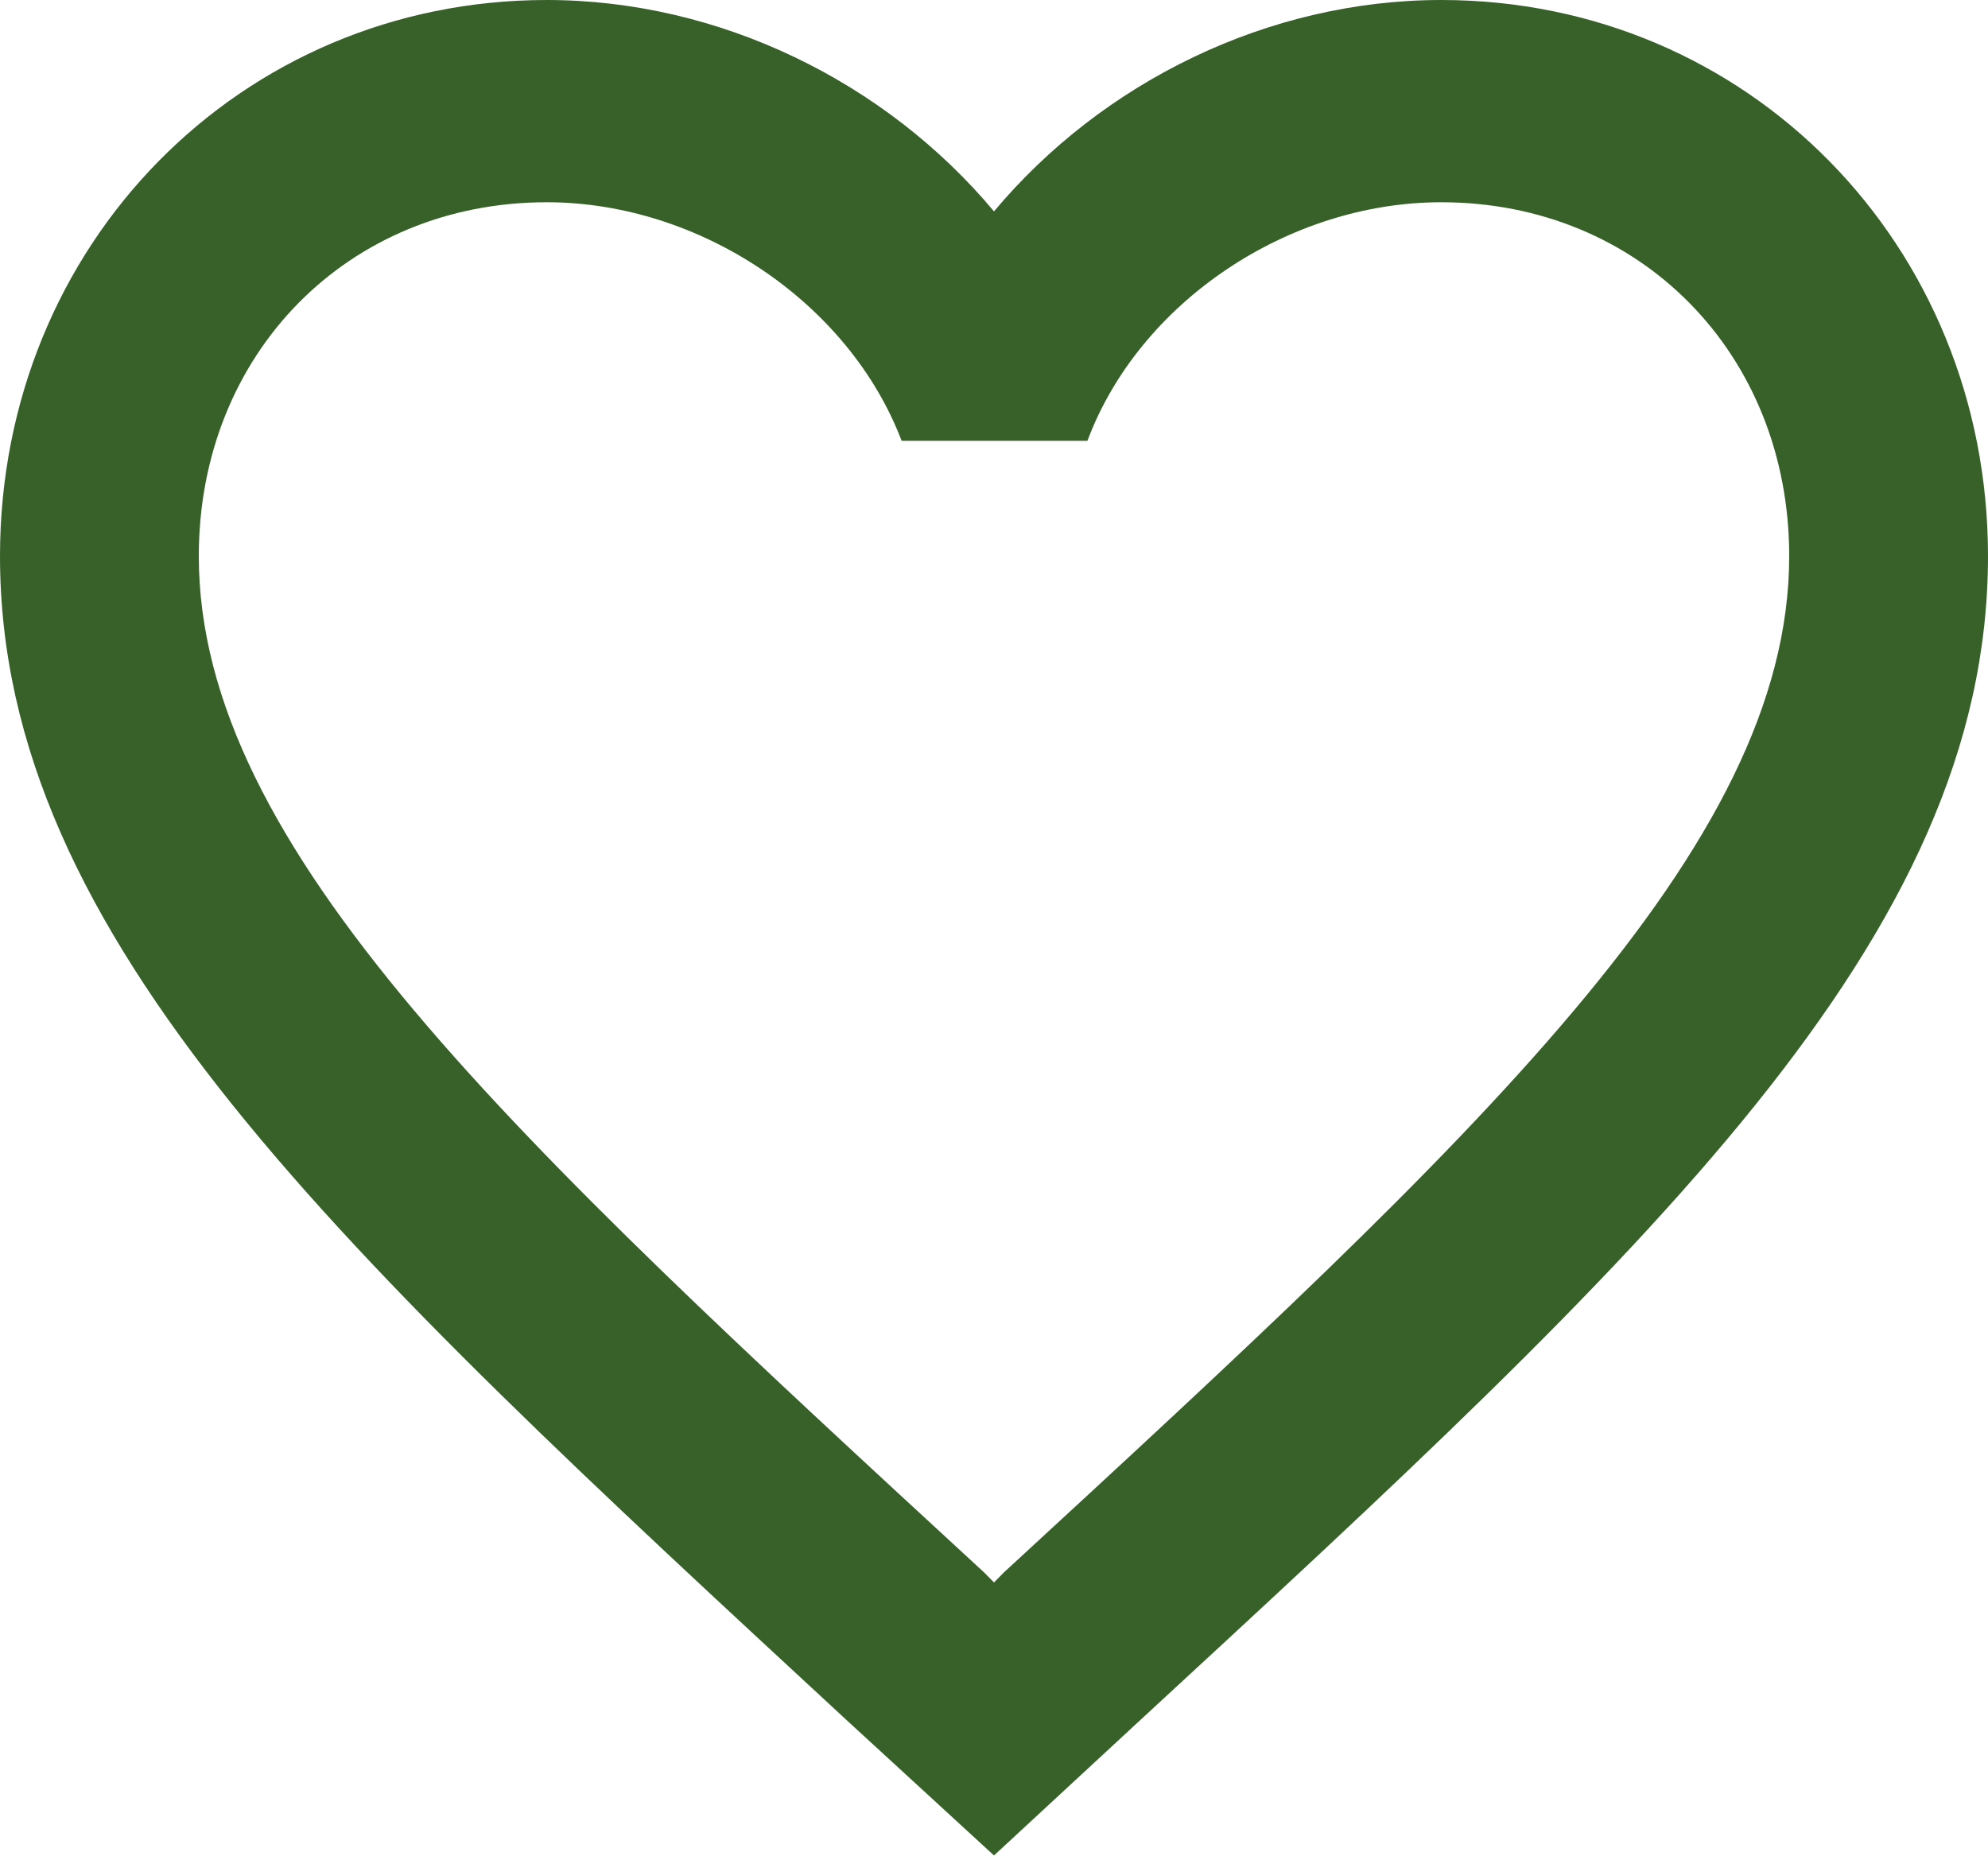
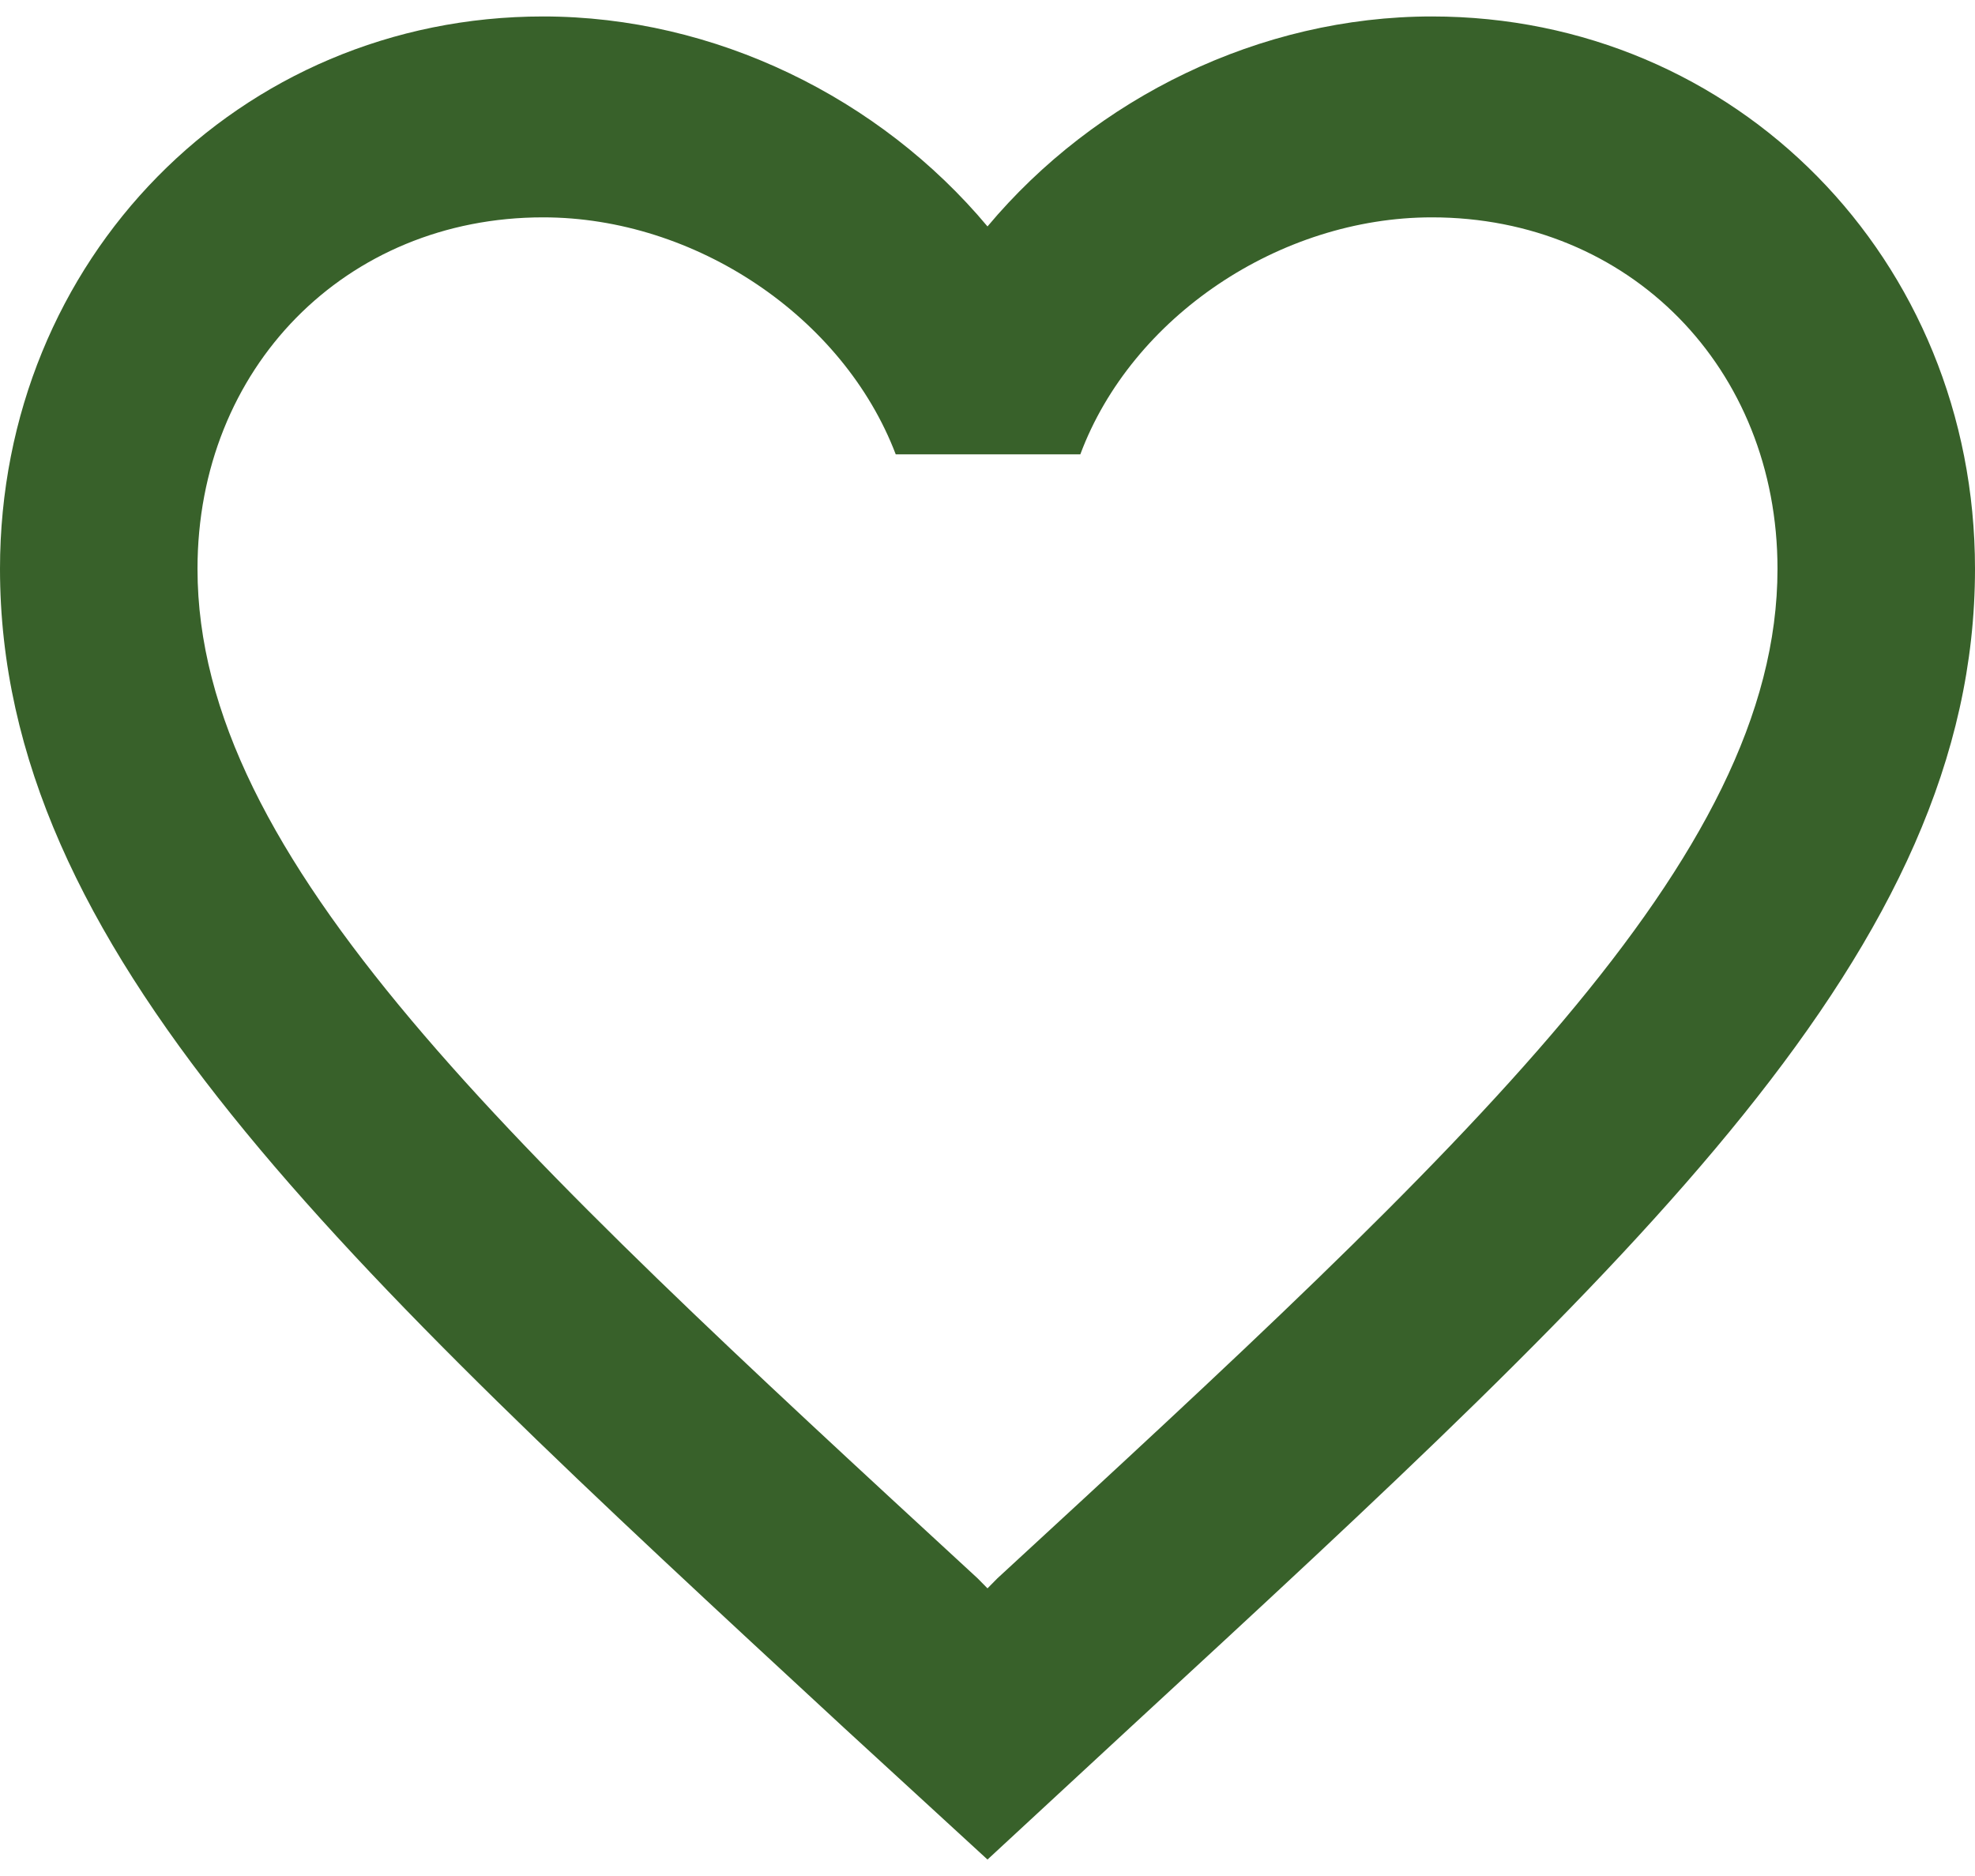
- <svg xmlns="http://www.w3.org/2000/svg" width="15" height="14" viewBox="0 0 15 14" fill="none">
+ <svg xmlns="http://www.w3.org/2000/svg" width="20px" height="19px" viewBox="0 0 15 14" fill="none">
  <path d="M10.875 0C9.57 0 8.318 0.618 7.5 1.595C6.683 0.618 5.43 0 4.125 0C1.815 0 0 1.846 0 4.196C0 7.08 2.55 9.43 6.412 13.001L7.5 14L8.588 12.993C12.45 9.43 15 7.08 15 4.196C15 1.846 13.185 0 10.875 0ZM7.575 11.864L7.5 11.94L7.425 11.864C3.855 8.575 1.5 6.401 1.5 4.196C1.5 2.67 2.625 1.526 4.125 1.526C5.28 1.526 6.405 2.281 6.803 3.326H8.205C8.595 2.281 9.72 1.526 10.875 1.526C12.375 1.526 13.5 2.67 13.5 4.196C13.5 6.401 11.145 8.575 7.575 11.864Z" fill="#38612a" />
</svg>
